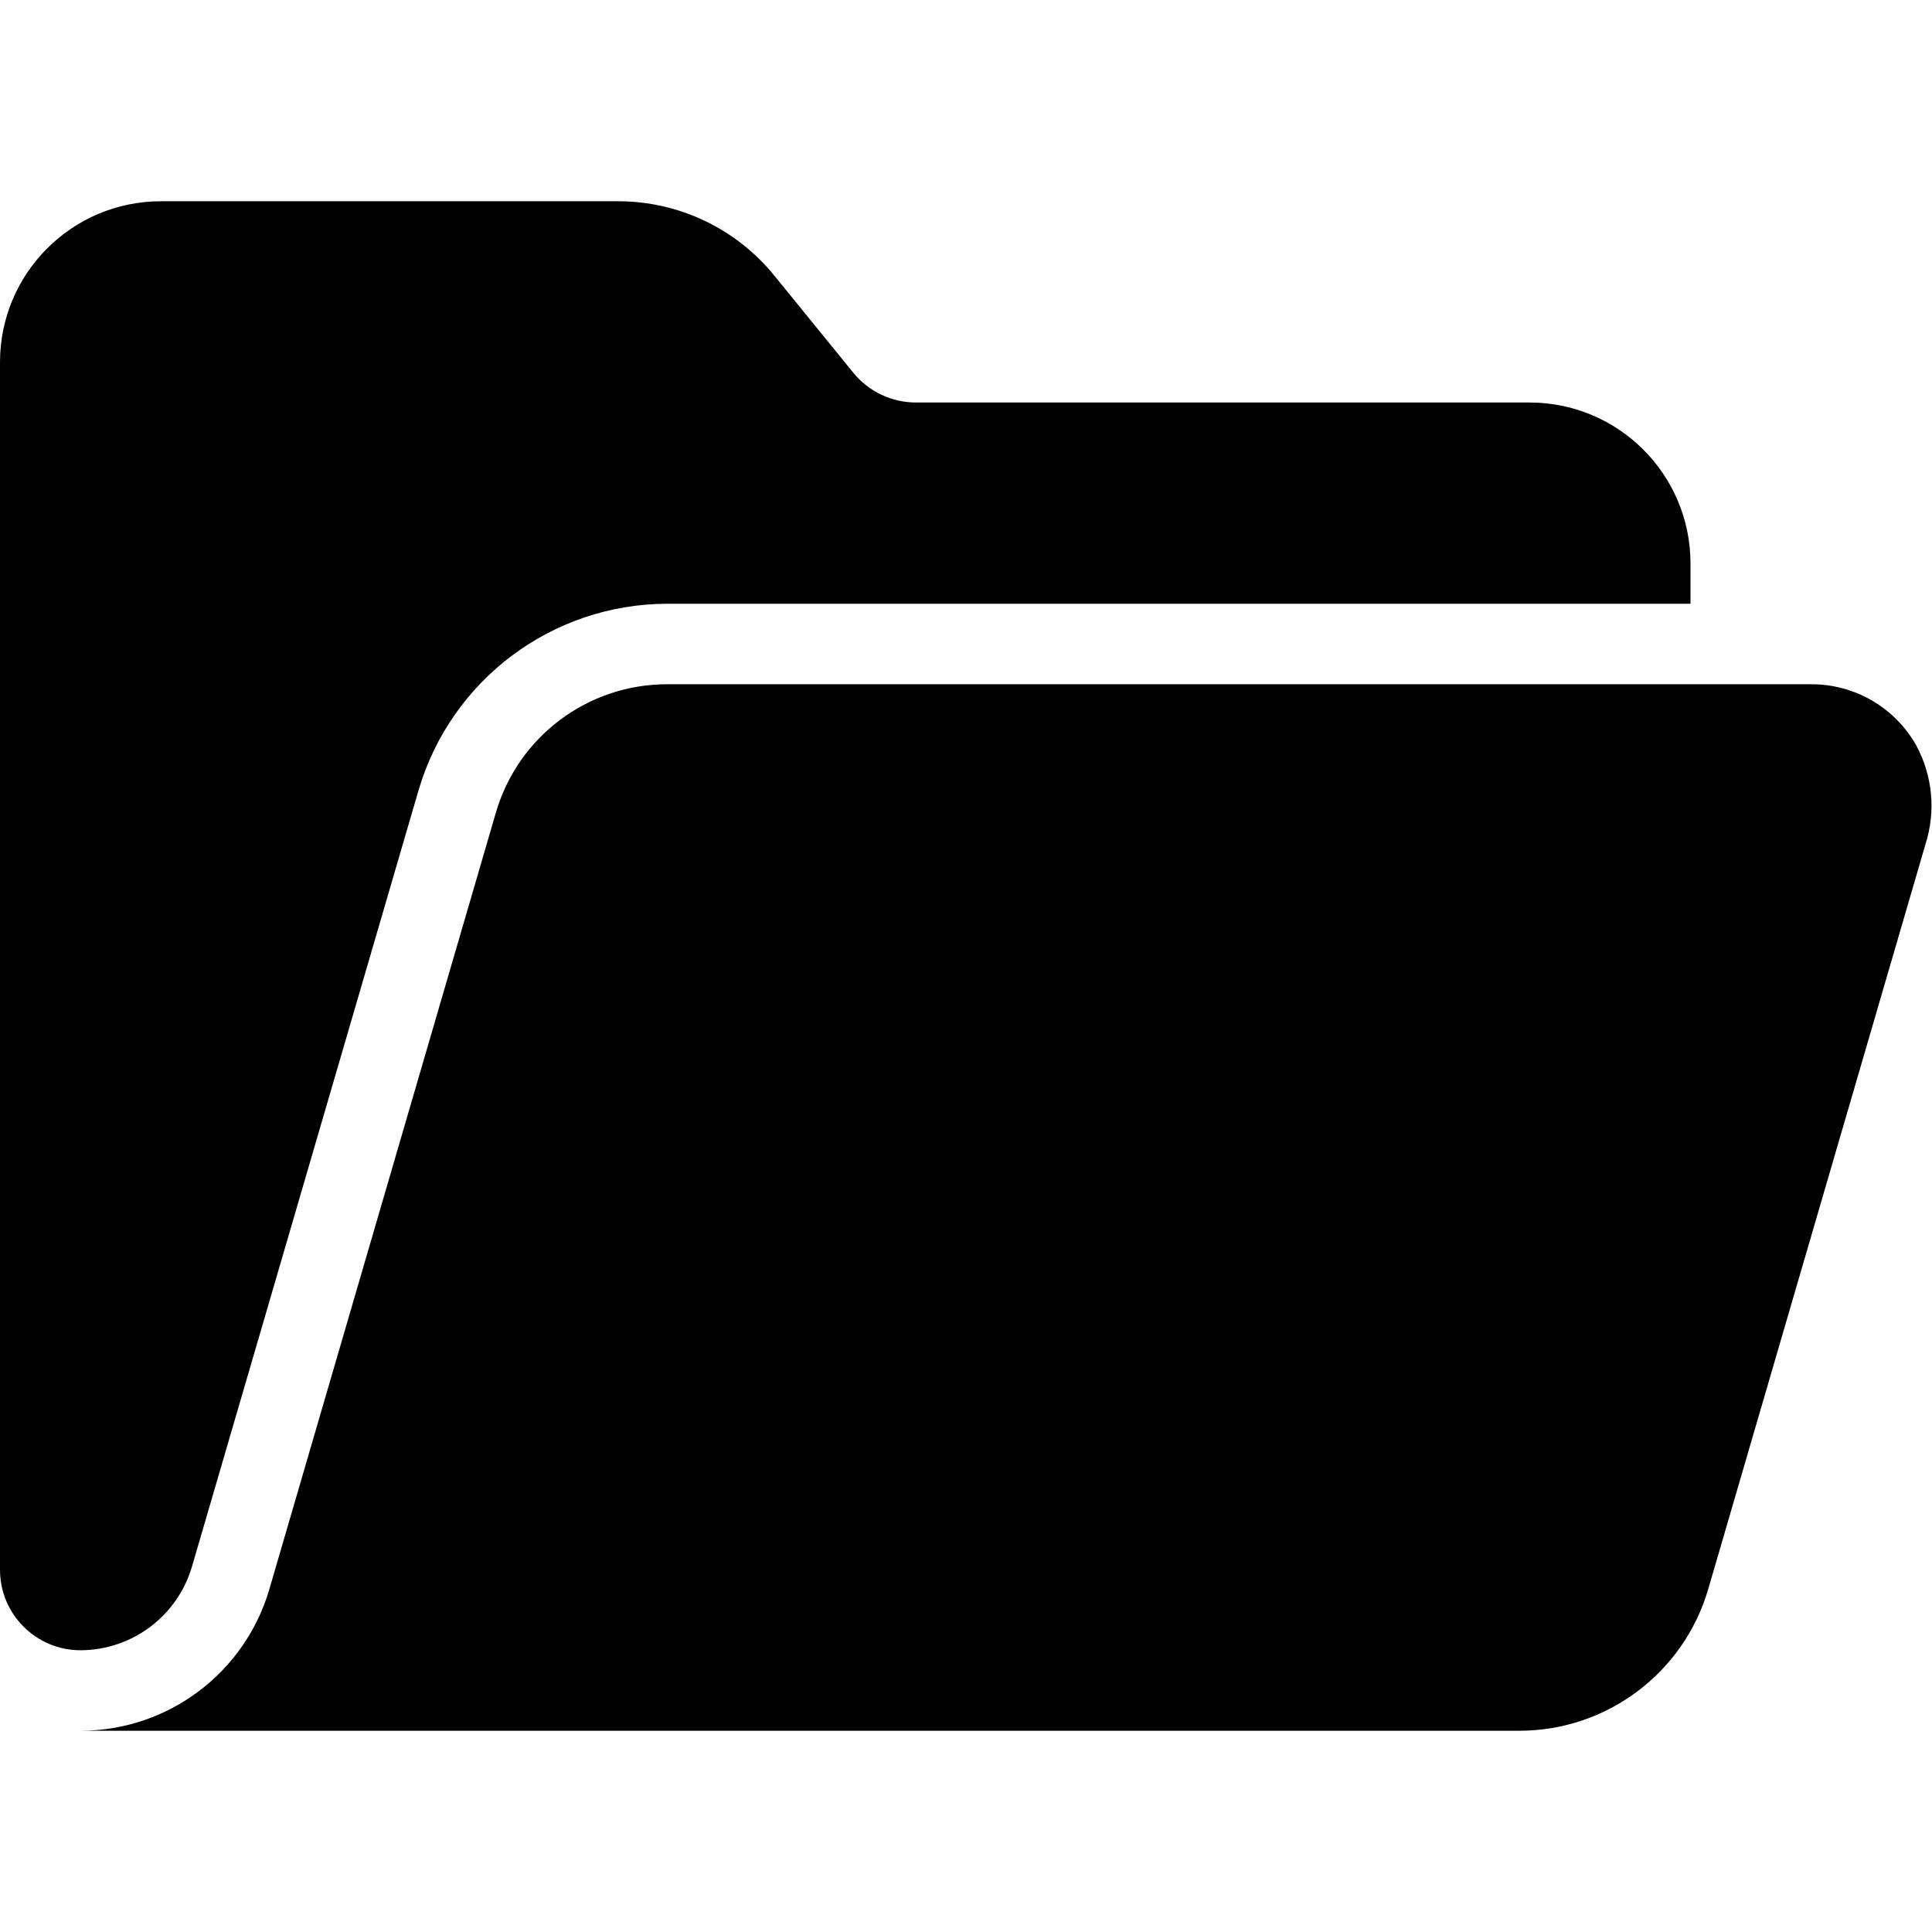
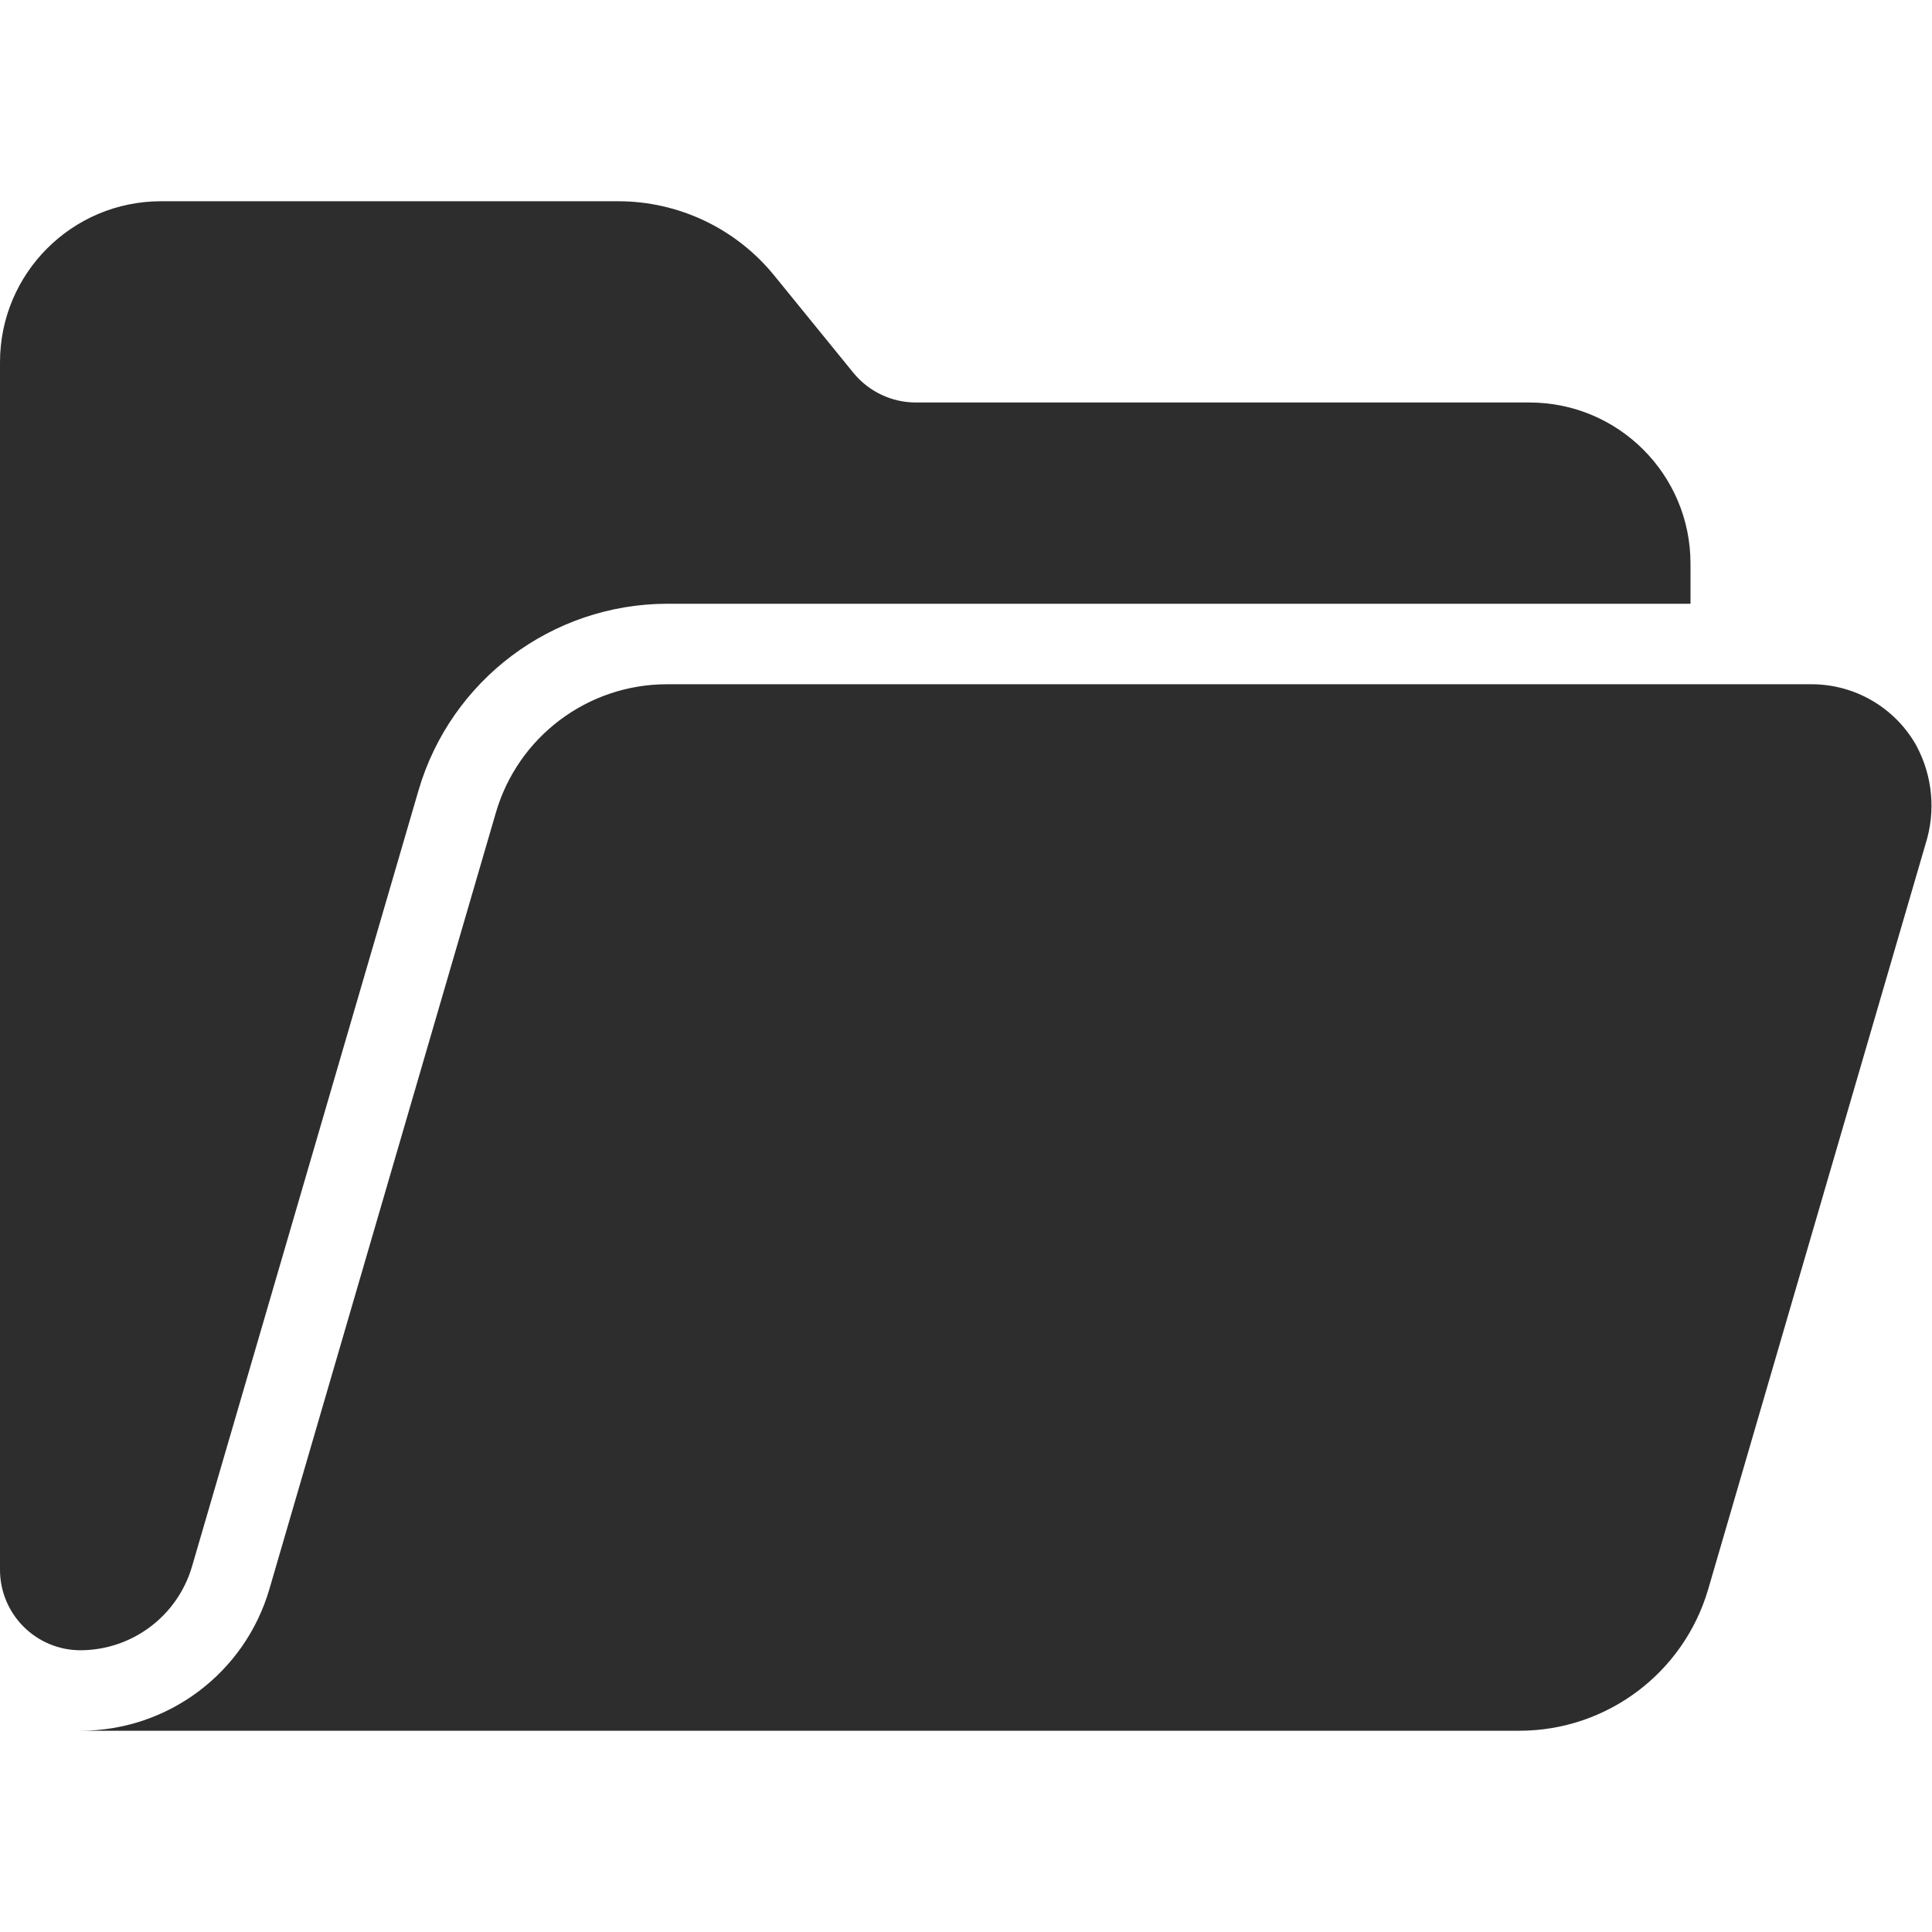
- <svg xmlns="http://www.w3.org/2000/svg" height="512" viewBox="0 0 48 48" width="512">
+ <svg xmlns="http://www.w3.org/2000/svg" height="512" viewBox="0 0 48 48" width="512" fill="#2d2d2d">
  <g id="Open_Folder-2" data-name="Open Folder">
    <path d="m47.62 18.539a2.987 2.987 0 0 0 -2.622-1.539h-28.426a4.429 4.429 0 0 0 -4.252 3.189l-5.627 19.291a4.889 4.889 0 0 1 -4.694 3.52h35.748a4.89 4.89 0 0 0 4.694-3.521l5.401-18.518a3.141 3.141 0 0 0 -.223-2.421z" />
    <path d="m4.77 38.92 5.63-19.29a6.45 6.45 0 0 1 6.17-4.63h25.43v-1a4 4 0 0 0 -4-4h-15.244a2.005 2.005 0 0 1 -1.556-.74l-1.966-2.417a4.994 4.994 0 0 0 -3.874-1.843h-11.36a4 4 0 0 0 -4 4v30a2 2 0 0 0 2 2 2.895 2.895 0 0 0 2.77-2.08z" />
  </g>
</svg>
